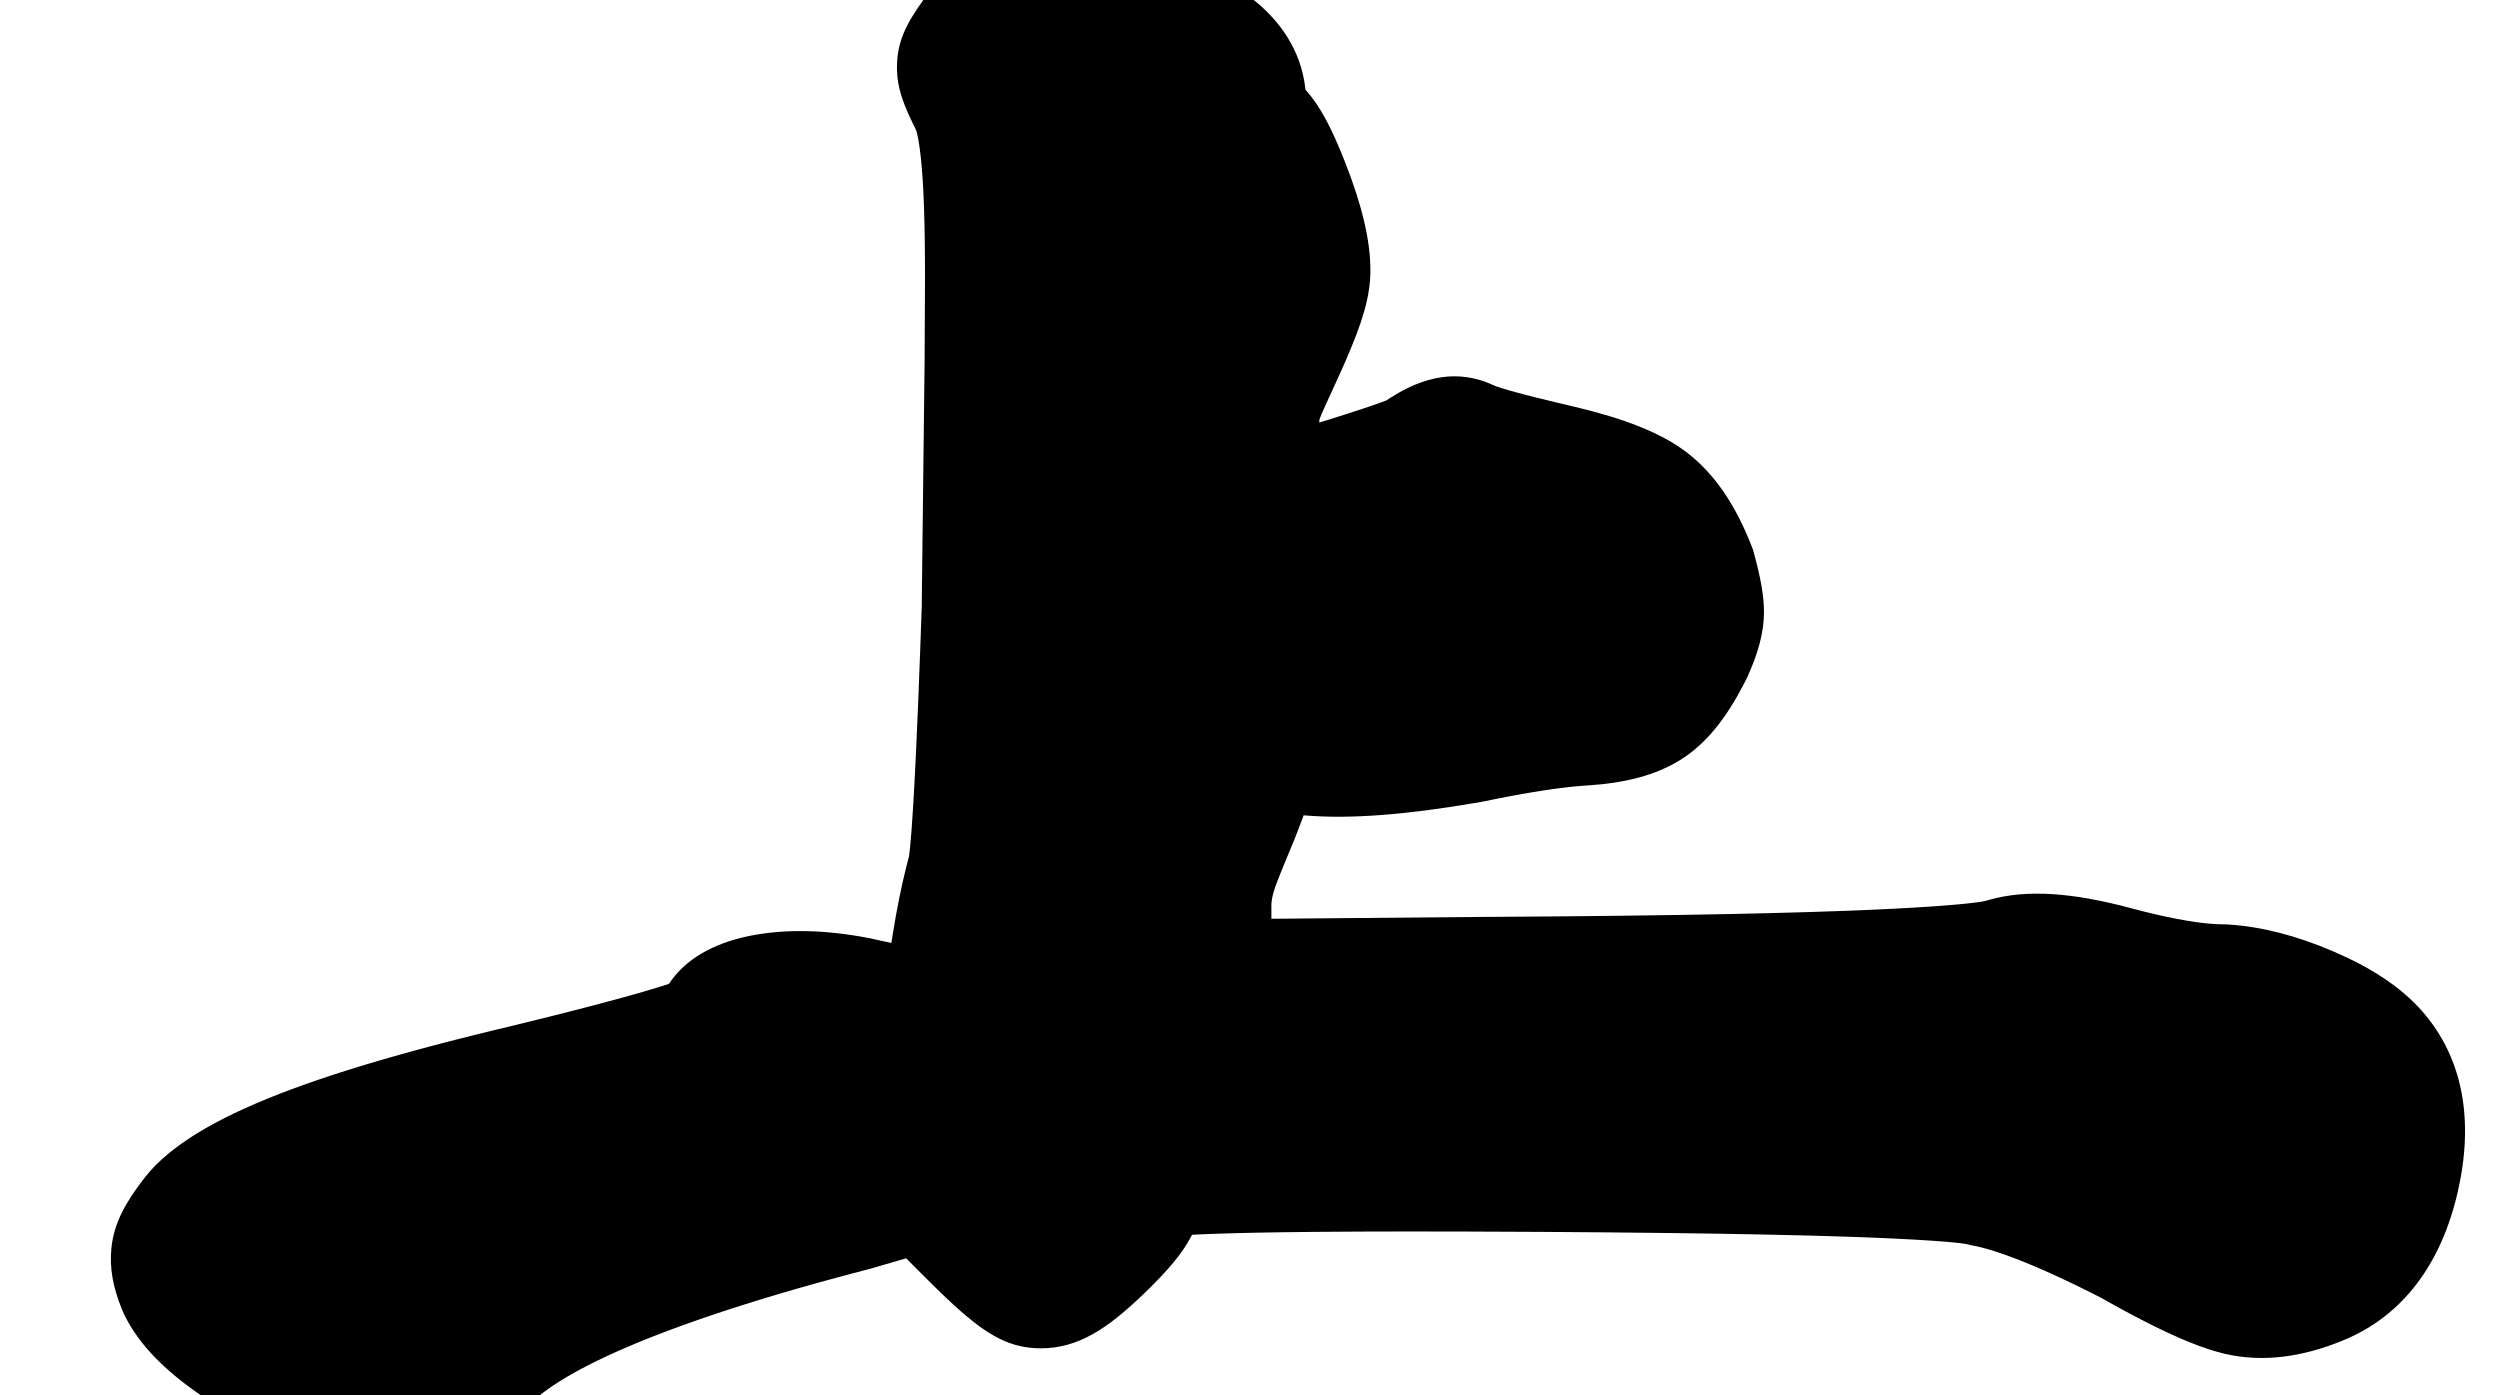
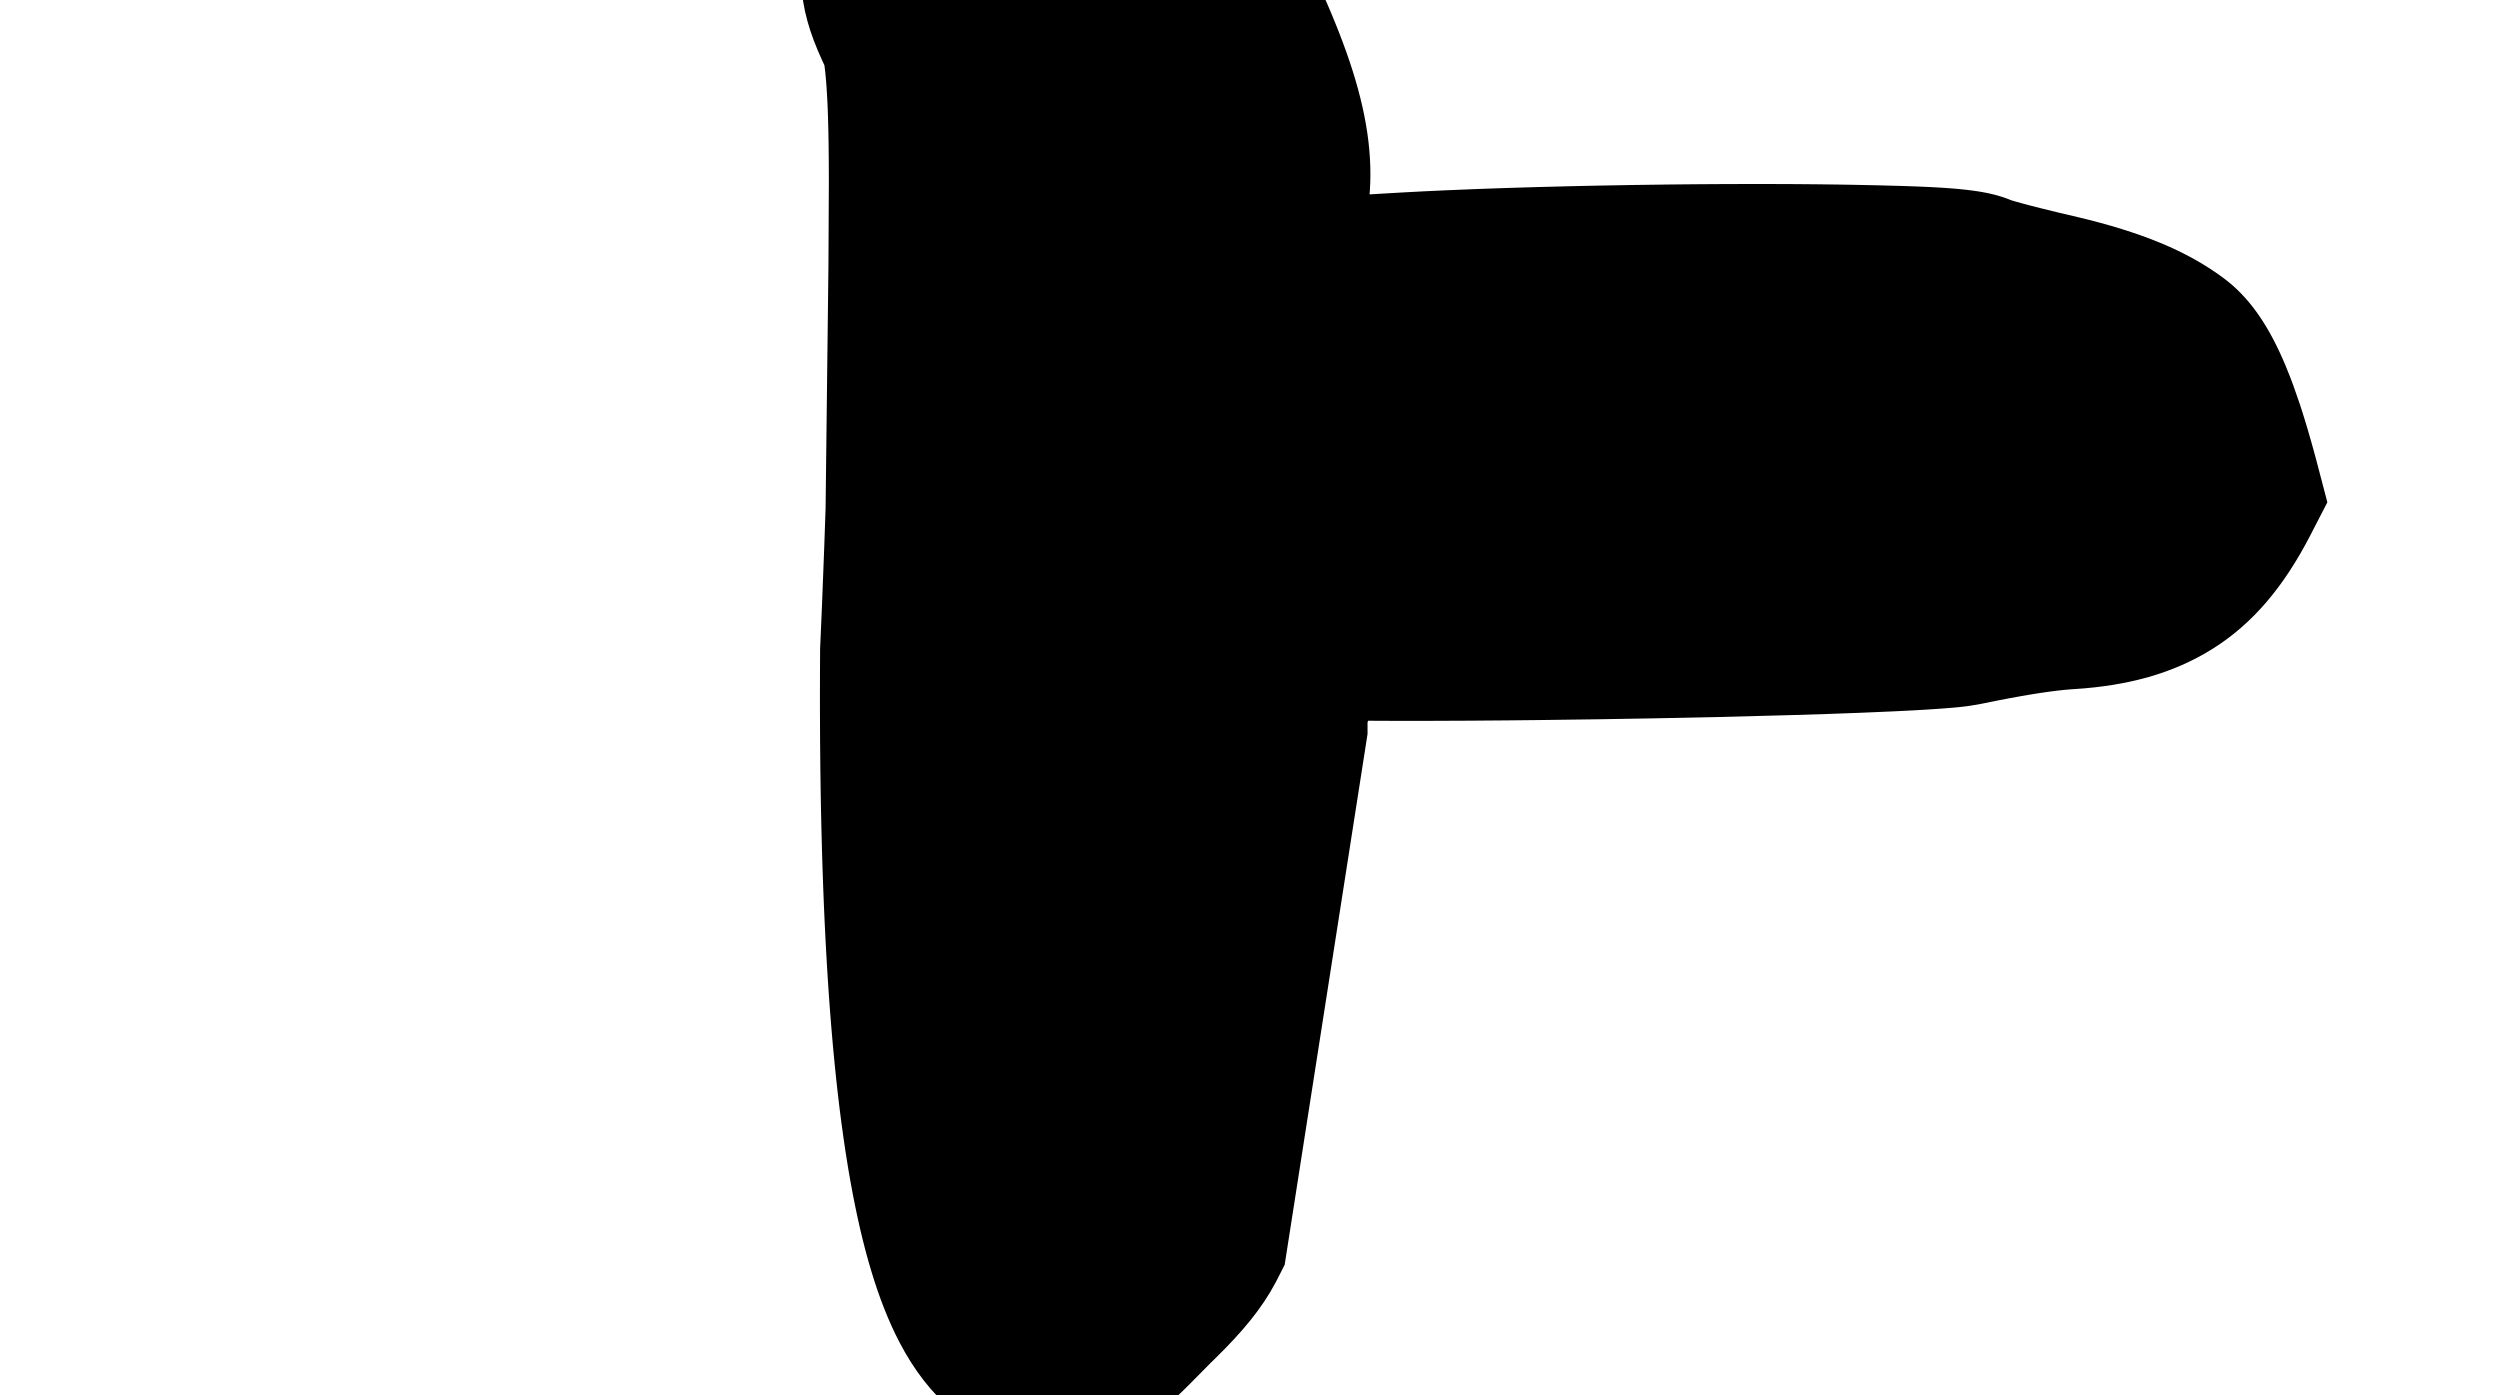
<svg xmlns="http://www.w3.org/2000/svg" width="260px" height="145px" viewBox="0 0 260 145" version="1.1">
  <g id="fwdSlash_shang_s" stroke="none" stroke-width="1" fill="none" fill-rule="evenodd">
-     <path d="M103.463,-5.715 C100.869,-4.647 98.551,-2.891 96.466,-0.545 L96.2,-0.247 L95.968,0.078 C94.219,2.527 93.284,4.397 93.284,7.012 L93.288,7.29 C93.334,9.02 93.815,10.479 94.808,12.577 L95.181,13.345 L95.296,13.58 L95.339,13.735 L95.365,13.836 C95.39,13.94 95.416,14.054 95.441,14.178 L95.517,14.579 C95.53,14.651 95.543,14.725 95.555,14.802 L95.629,15.29 C95.641,15.376 95.653,15.464 95.665,15.554 L95.745,16.206 C95.757,16.319 95.77,16.435 95.782,16.553 L95.852,17.287 C95.874,17.54 95.895,17.803 95.915,18.075 L95.972,18.917 L96.023,19.813 L96.066,20.761 L96.103,21.762 L96.149,23.511 L96.172,24.809 L96.193,26.695 L96.201,28.815 L96.159,37.515 L95.86,63.092 L95.709,67.396 L95.484,73.219 L95.29,77.686 L95.148,80.598 L95.03,82.769 L94.908,84.77 L94.79,86.452 L94.72,87.306 L94.654,88.031 L94.592,88.616 L94.529,89.096 L94.437,89.442 L94.284,90.031 C93.732,92.213 93.247,94.634 92.819,97.322 L92.703,98.059 L92.448,98.009 C92.168,97.952 91.877,97.891 91.574,97.825 L90.488,97.581 L90.346,97.554 C85.867,96.7 81.797,96.589 78.121,97.3 L77.814,97.362 C74.246,98.109 71.267,99.724 69.572,102.321 L68.768,102.578 L67.845,102.861 L66.829,103.16 L65.326,103.587 L64.089,103.928 L61.817,104.535 L59.285,105.19 L57.073,105.749 L53.444,106.644 L51.361,107.143 L49.337,107.641 L47.372,108.136 L46.095,108.466 L44.843,108.795 L43.014,109.288 L41.827,109.616 L40.666,109.944 L39.529,110.272 L38.418,110.601 L37.333,110.929 L36.272,111.258 L35.237,111.587 L34.226,111.917 L33.24,112.247 C33.078,112.303 32.917,112.358 32.756,112.413 L31.808,112.745 C31.651,112.8 31.496,112.855 31.342,112.911 L30.43,113.244 C30.28,113.3 30.131,113.355 29.983,113.411 L29.108,113.746 L28.256,114.082 L27.429,114.419 L26.625,114.758 C26.493,114.814 26.362,114.871 26.232,114.928 L25.465,115.269 C25.339,115.326 25.214,115.383 25.09,115.44 L24.358,115.784 C24.118,115.899 23.881,116.014 23.649,116.13 L22.964,116.478 L22.302,116.828 C21.76,117.12 21.243,117.415 20.749,117.713 L20.168,118.071 C20.073,118.131 19.979,118.191 19.886,118.251 L19.339,118.613 L18.815,118.978 C18.558,119.161 18.31,119.345 18.071,119.531 L17.603,119.903 C16.613,120.713 15.781,121.545 15.1,122.405 C13.057,125.032 11.88,127.15 11.596,129.707 C11.359,131.841 11.766,133.905 12.632,136.048 L12.887,136.653 L12.985,136.85 C14.508,139.895 17.153,142.54 20.851,145.082 L21.129,145.273 L21.423,145.439 C24.535,147.19 28.309,148.888 32.763,150.558 L33.236,150.734 L34.153,151.067 C34.302,151.121 34.45,151.173 34.597,151.224 L35.458,151.519 C39.68,152.927 42.625,153.353 45.438,152.549 C47.362,151.999 49.286,150.861 51.631,149.013 L52.313,148.465 C52.429,148.371 52.545,148.275 52.663,148.177 L53.383,147.57 C53.506,147.466 53.629,147.36 53.754,147.252 L54.518,146.585 L54.738,146.391 L54.942,146.18 C55.513,145.59 56.243,144.984 57.13,144.364 L57.587,144.052 C57.665,144 57.744,143.948 57.825,143.896 L58.321,143.581 L58.842,143.264 L59.39,142.945 L59.964,142.623 C60.061,142.57 60.16,142.516 60.26,142.462 L60.872,142.138 L61.511,141.811 L62.175,141.483 L62.864,141.154 L63.579,140.822 C63.701,140.767 63.823,140.711 63.946,140.656 L64.7,140.322 L65.479,139.987 L66.283,139.65 L67.113,139.311 L67.968,138.972 L68.849,138.631 L69.754,138.289 L70.685,137.945 L71.641,137.601 L72.622,137.256 L73.628,136.91 L74.658,136.563 L75.714,136.215 L77.344,135.692 L78.462,135.342 L79.604,134.992 L80.771,134.642 L82.568,134.115 C82.77,134.057 82.974,133.998 83.179,133.94 L85.049,133.412 L86.974,132.885 L88.287,132.533 L89.625,132.181 C89.85,132.122 90.076,132.063 90.303,132.005 L90.519,131.946 L94.239,130.864 L96.592,133.216 L97.249,133.866 L97.881,134.48 L98.488,135.06 C98.588,135.154 98.686,135.246 98.784,135.337 L99.359,135.866 C102.75,138.941 105.101,140.224 108.25,140.224 C112.09,140.224 115.135,138.241 118.994,134.515 L119.344,134.175 C121.41,132.153 122.91,130.427 123.847,128.662 L123.972,128.417 L124.783,128.377 L125.994,128.327 L128.179,128.257 L130.428,128.204 L133.488,128.152 L136.942,128.113 L142.16,128.081 L146.531,128.073 L152.435,128.081 L160.542,128.117 L166.651,128.162 L173.741,128.236 L178.778,128.307 L182.763,128.378 L187.599,128.485 L190.343,128.561 L193.306,128.658 L195.362,128.738 L197.239,128.823 L199.244,128.929 L200.965,129.037 L202.173,129.126 L202.984,129.197 L203.799,129.282 L204.177,129.331 L204.471,129.378 L204.679,129.422 L204.93,129.488 L205.425,129.585 C206.321,129.772 207.396,130.089 208.642,130.535 L209.338,130.791 L210.068,131.072 C210.192,131.121 210.318,131.171 210.445,131.222 L211.225,131.542 C211.357,131.598 211.491,131.654 211.627,131.712 L212.455,132.07 L213.316,132.454 C213.462,132.52 213.609,132.587 213.758,132.655 L214.667,133.077 L215.607,133.525 L216.577,133.998 L217.579,134.497 L218.481,134.954 L219.364,135.45 L220.359,135.999 C220.522,136.089 220.683,136.176 220.843,136.263 L221.789,136.769 L222.702,137.247 L223.584,137.697 L224.435,138.118 C225.272,138.525 226.063,138.89 226.813,139.214 L227.549,139.523 C228.993,140.115 230.274,140.54 231.417,140.804 C235.311,141.702 239.425,141.154 243.682,139.401 C249.905,136.856 253.892,131.425 255.602,123.975 C257.302,116.566 256.202,110.033 251.856,105.108 C249.631,102.604 246.555,100.614 242.622,98.929 C238.88,97.325 235.277,96.382 231.8,96.151 L231.551,96.134 L231.301,96.134 C229.575,96.134 227.144,95.786 224.076,95.068 L223.137,94.841 C222.977,94.801 222.816,94.761 222.653,94.719 L221.657,94.459 C215.656,92.851 210.838,92.45 206.844,93.591 L206.574,93.672 L206.348,93.725 L206.154,93.761 L205.797,93.818 L205.517,93.856 L204.668,93.956 L203.616,94.059 L202.365,94.165 L200.923,94.27 L199.297,94.375 L197.112,94.498 L194.255,94.633 L192.02,94.723 L188.151,94.854 L183.883,94.97 L179.908,95.059 L174.901,95.15 L168.692,95.237 L162.834,95.298 L155.652,95.351 L153.776,95.362 L132.225,95.552 L132.225,94.109 C132.225,94.045 132.228,93.976 132.235,93.899 L132.248,93.778 C132.257,93.699 132.268,93.622 132.28,93.545 L132.337,93.233 L132.396,92.984 L132.504,92.611 L132.611,92.285 L132.699,92.04 L132.915,91.465 L133.195,90.757 L133.986,88.83 L134.439,87.738 L134.81,86.821 C135.045,86.23 135.256,85.677 135.449,85.142 L135.573,84.79 L135.788,84.809 C140.429,85.194 146.229,84.73 153.341,83.518 L154.193,83.371 L155.401,83.124 C155.58,83.089 155.758,83.053 155.934,83.019 L156.971,82.82 L157.966,82.636 C158.129,82.607 158.29,82.578 158.449,82.55 L159.384,82.39 L160.278,82.246 L161.13,82.117 L161.941,82.004 L162.71,81.907 L163.436,81.825 C163.672,81.8 163.9,81.778 164.121,81.758 L164.762,81.708 L165.067,81.688 C168.975,81.444 172.177,80.644 174.78,79.016 C177.449,77.348 179.526,74.696 181.399,71.064 L181.708,70.452 L181.778,70.297 C182.853,67.876 183.454,65.775 183.454,63.646 C183.454,62.059 183.138,60.278 182.541,58.014 L182.314,57.175 L182.172,56.809 C180.505,52.523 178.291,49.202 175.305,46.963 C172.653,44.974 168.902,43.532 163.797,42.314 L161.806,41.845 L159.714,41.333 L158.624,41.054 L157.66,40.797 L156.835,40.566 L156.162,40.365 L155.607,40.183 L155.482,40.136 L155.331,40.064 C151.629,38.343 148.069,39.15 144.594,41.375 L144.186,41.642 L143.684,41.831 L142.834,42.131 L141.732,42.503 L140.097,43.037 L138.491,43.548 L137.194,43.952 L137.234,43.584 L137.407,43.156 L137.724,42.429 L139.456,38.629 L139.801,37.852 L139.964,37.479 C141.655,33.58 142.522,30.89 142.522,28.121 C142.522,24.956 141.632,21.339 139.95,17.028 L139.778,16.591 C138.519,13.421 137.338,11.089 135.826,9.389 L135.764,9.322 L135.747,9.151 C135.313,5.313 133.171,2.036 129.827,-0.435 C126.618,-2.807 123.065,-4.092 119.319,-4.092 C118.262,-4.092 117.264,-4.332 116.237,-4.845 C115.965,-4.981 115.703,-5.111 115.449,-5.233 L114.714,-5.581 C113.057,-6.346 111.777,-6.79 110.469,-6.977 C108.137,-7.31 106.101,-6.802 103.463,-5.715 Z" id="上" fill="#000000" fill-rule="nonzero" />
+     <path d="M99.656,-24.962 C95.632,-23.305 92.083,-20.667 88.992,-17.189 L88.373,-16.492 L87.831,-15.734 C84.783,-11.467 83.284,-7.821 83.284,-2.988 L83.291,-2.443 L83.31,-1.96 C83.451,0.918 84.168,3.374 85.537,6.356 L85.741,6.792 L85.835,7.581 L85.913,8.431 L85.943,8.813 L85.991,9.539 L86.039,10.374 L86.077,11.22 L86.11,12.129 L86.153,13.774 L86.174,14.988 L86.193,16.802 L86.201,18.856 L86.159,27.467 L85.861,52.88 L85.715,57.046 L85.492,62.833 L85.292,67.435 L85.279,69.759 L85.274,71.869 L85.275,73.949 L85.289,77.011 L85.317,80.005 L85.344,81.963 L85.378,83.891 L85.418,85.788 L85.49,88.576 L85.546,90.397 L85.609,92.188 L85.678,93.949 L85.754,95.68 L85.836,97.38 L85.925,99.05 L86.02,100.69 L86.122,102.3 L86.23,103.88 C86.249,104.14 86.268,104.4 86.287,104.658 L86.405,106.193 C86.426,106.446 86.446,106.698 86.467,106.949 L86.595,108.439 C86.617,108.685 86.639,108.929 86.662,109.173 L86.8,110.617 L86.945,112.032 L87.096,113.418 L87.254,114.773 C87.281,114.996 87.309,115.218 87.336,115.439 L87.504,116.75 C87.59,117.398 87.678,118.034 87.769,118.66 L87.954,119.896 C87.985,120.1 88.017,120.302 88.049,120.503 L88.243,121.695 C88.309,122.087 88.377,122.474 88.445,122.857 C89.688,129.813 91.327,135.335 93.53,139.566 C96.531,145.328 100.872,149.244 106.791,150.117 L107.983,150.292 L109.182,150.18 C115.287,149.608 118.989,148.301 122.526,145.112 L122.754,144.901 L123.03,144.636 L123.68,143.993 L124.734,142.929 L125.807,141.841 L126.313,141.347 C129.26,138.463 131.223,136.096 132.681,133.349 L132.879,132.962 L133.606,131.539 L142.225,76.329 L142.224,75.118 L142.287,74.957 L145.244,74.97 L148.504,74.969 L152.773,74.951 L156.568,74.922 L159.724,74.89 L166.25,74.804 L171.917,74.709 L178.857,74.565 L186.468,74.366 L190.232,74.247 L193.299,74.136 L196.87,73.984 L198.981,73.878 L200.255,73.805 L201.949,73.692 L203.146,73.596 L203.764,73.537 L204.304,73.477 L204.618,73.437 L205.021,73.376 L206.046,73.199 L207.86,72.832 L208.86,72.639 L210.18,72.399 L211.071,72.247 L211.799,72.129 L212.511,72.021 L213.294,71.912 L213.933,71.831 L214.646,71.753 L214.999,71.72 L215.446,71.684 L215.707,71.668 C221.278,71.32 225.99,70.053 230.08,67.496 C234.37,64.815 237.573,60.909 240.287,55.647 L242.045,52.239 L240.925,47.968 L240.629,46.872 L240.332,45.809 L240.035,44.779 L239.736,43.782 L239.435,42.817 L239.131,41.883 C238.928,41.272 238.722,40.681 238.513,40.11 L238.197,39.269 C238.038,38.856 237.877,38.454 237.714,38.063 L237.384,37.295 C235.72,33.529 233.806,30.839 231.305,28.963 C227.439,26.064 222.607,24.135 216.117,22.587 L214.1,22.112 L212.164,21.637 L211.175,21.385 L210.288,21.148 L209.619,20.961 L209.151,20.821 L208.934,20.733 L208.62,20.614 L208.297,20.502 C208.242,20.484 208.187,20.466 208.131,20.449 L207.792,20.347 C207.734,20.331 207.676,20.315 207.617,20.299 L207.258,20.206 C207.197,20.192 207.135,20.177 207.073,20.163 L206.692,20.079 C206.627,20.066 206.561,20.053 206.495,20.04 L206.089,19.964 L205.664,19.895 L205.219,19.83 L204.513,19.741 L203.755,19.662 L203.219,19.614 L202.366,19.549 L201.762,19.51 L200.801,19.457 L199.41,19.395 L197.883,19.342 L195.317,19.273 L192.669,19.218 L191.149,19.193 L188.765,19.164 L186.267,19.145 L183.671,19.136 L181.893,19.136 L179.165,19.144 L176.377,19.161 L173.543,19.189 L169.72,19.241 L166.088,19.306 L163.413,19.364 L159.928,19.453 L157.389,19.528 L155.738,19.582 L153.332,19.669 L150.269,19.795 L148.095,19.897 L146.037,20.005 L143.224,20.168 L142.433,20.216 L142.462,19.859 C142.503,19.287 142.522,18.71 142.522,18.121 C142.522,13.612 141.411,8.89 139.266,3.393 L139.083,2.928 L138.726,2.045 L138.352,1.147 L137.961,0.237 L137.554,-0.682 C137.485,-0.836 137.416,-0.99 137.345,-1.144 L136.916,-2.073 L136.473,-3.005 C136.398,-3.16 136.323,-3.315 136.247,-3.471 L135.785,-4.402 L135.312,-5.33 L134.827,-6.252 C132.054,-11.453 128.802,-16.236 125.771,-18.477 L125.233,-18.878 L121.603,-21.648 L120.524,-22.46 L119.583,-23.151 L118.936,-23.613 L118.154,-24.153 L117.466,-24.615 C115.474,-25.925 114.107,-26.559 111.883,-26.877 C107.818,-27.457 104.322,-26.824 100.141,-25.159 L99.656,-24.962 Z" id="上" fill="#000000" fill-rule="nonzero" />
  </g>
</svg>
